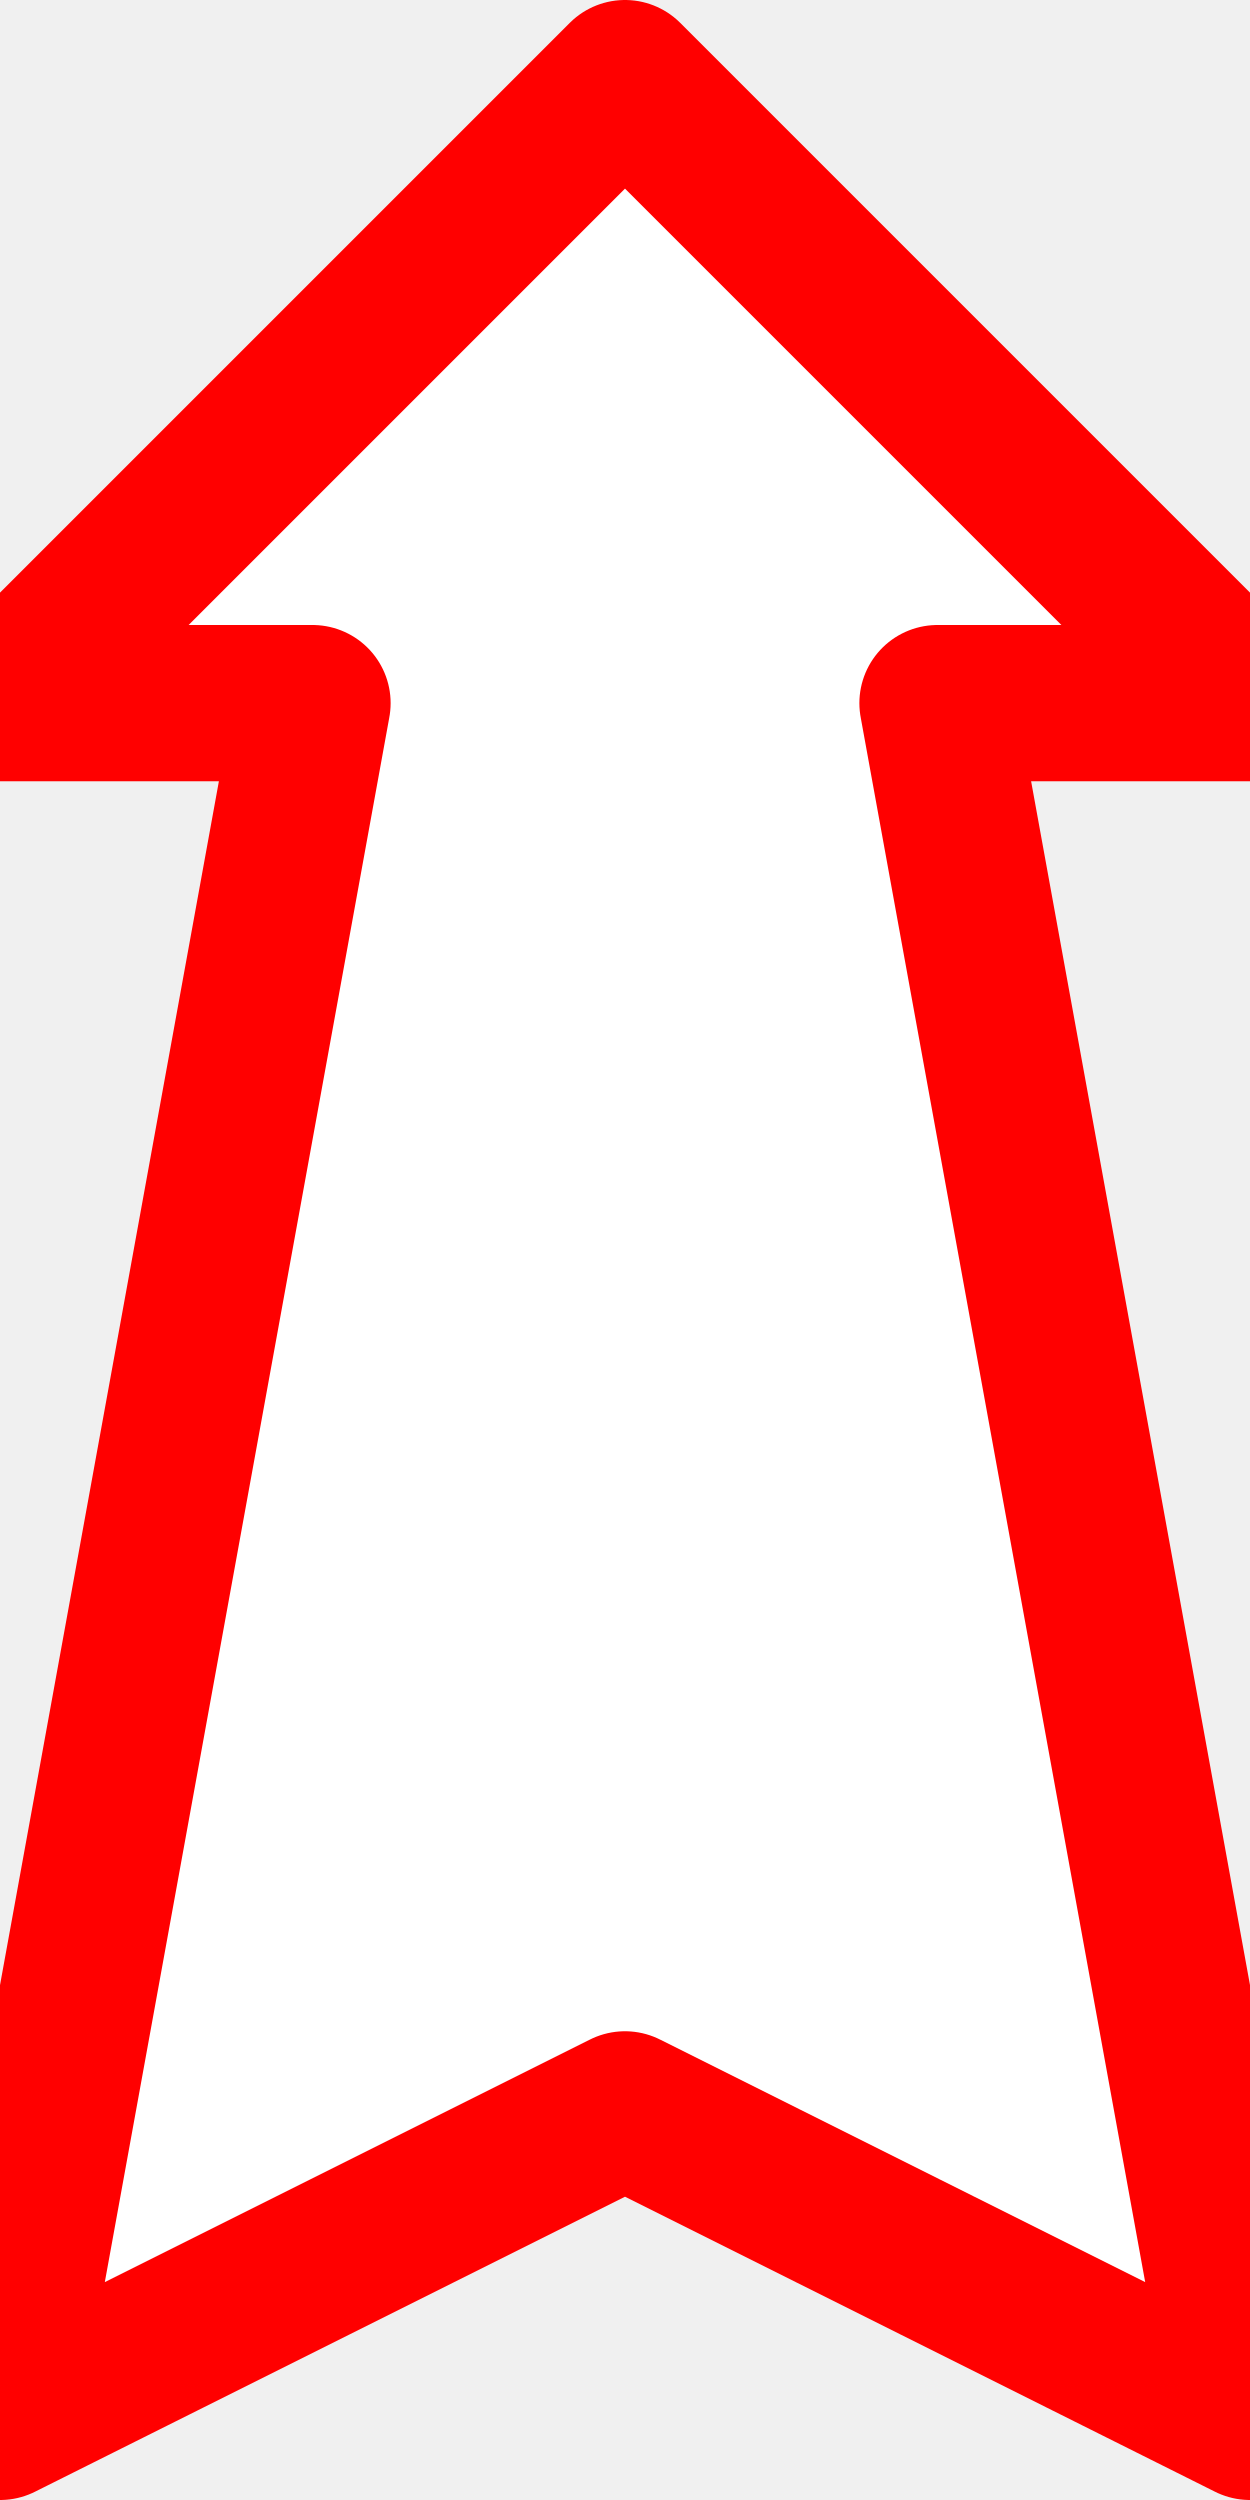
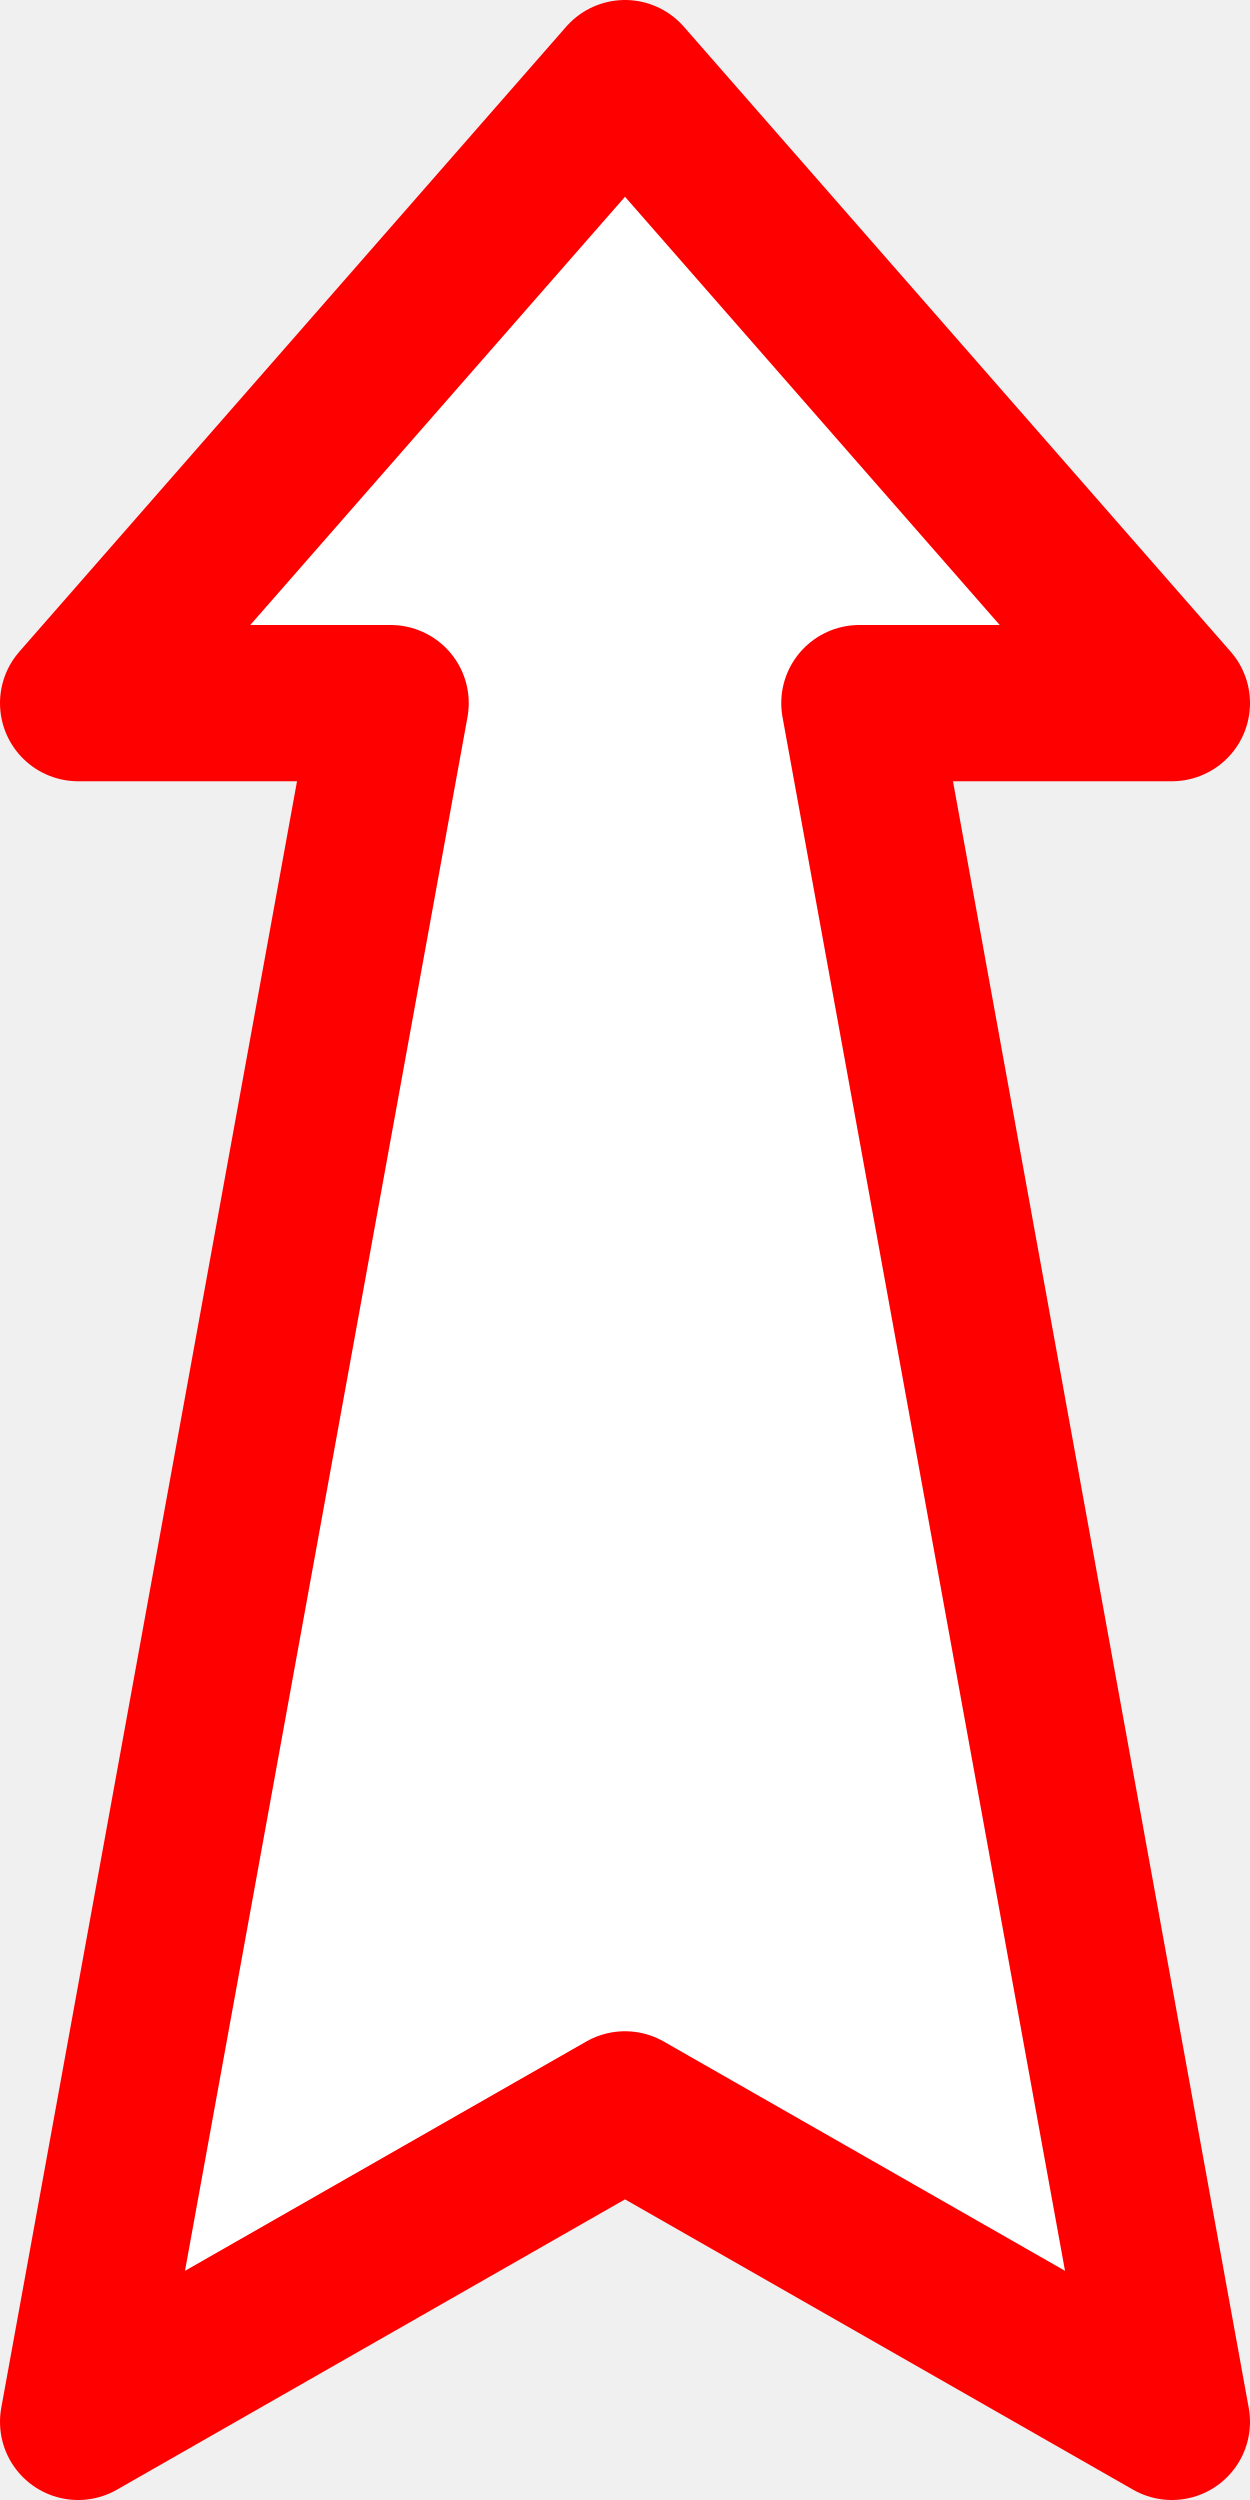
<svg xmlns="http://www.w3.org/2000/svg" height="32" viewBox="0 0 16 32" width="16" id="fire_spread">
-   <path d="M8,1    l8,8 l-4,0 l4,22 l-8,-4   l-8,4 l4,-22 l-4,0 z" stroke="red" stroke-linejoin="round" stroke-width="2" fill="white" />
+   <path d="M8,1    l7,8 l-4,0 l4,22 l-7,-4   l-7,4 l4,-22 l-4,0 z" stroke="red" stroke-linejoin="round" stroke-width="2" fill="white" />
</svg>
